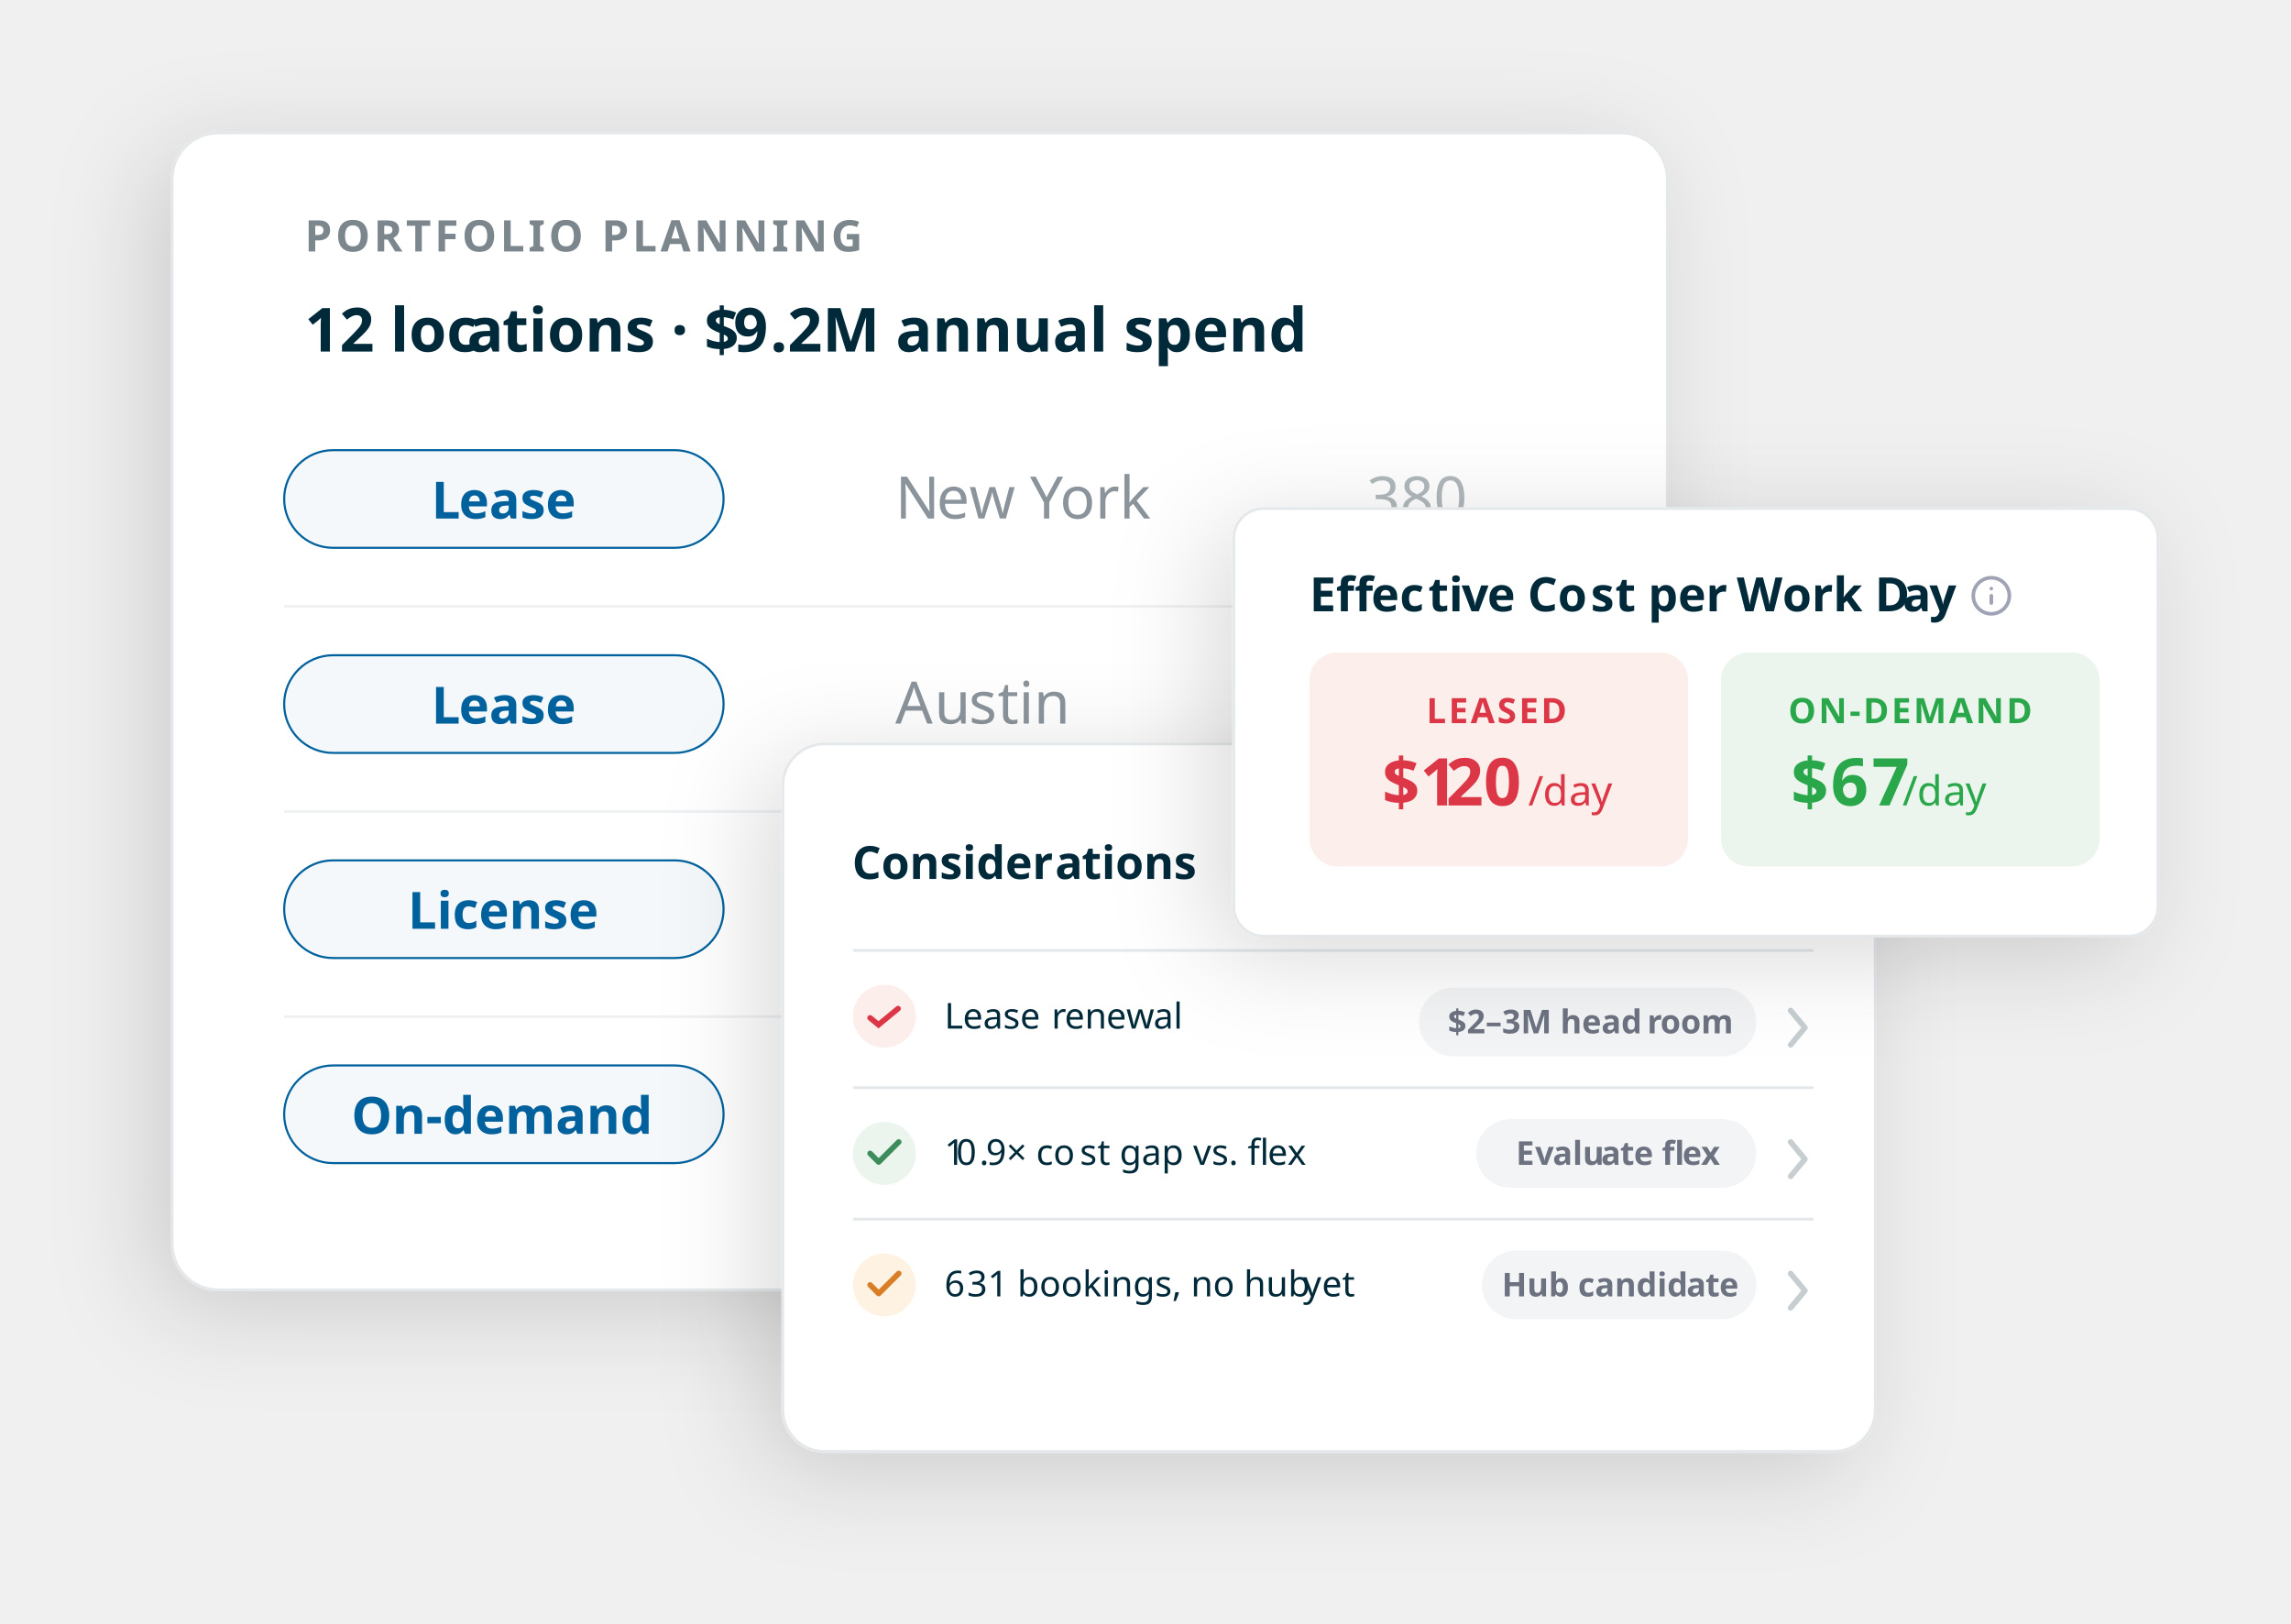
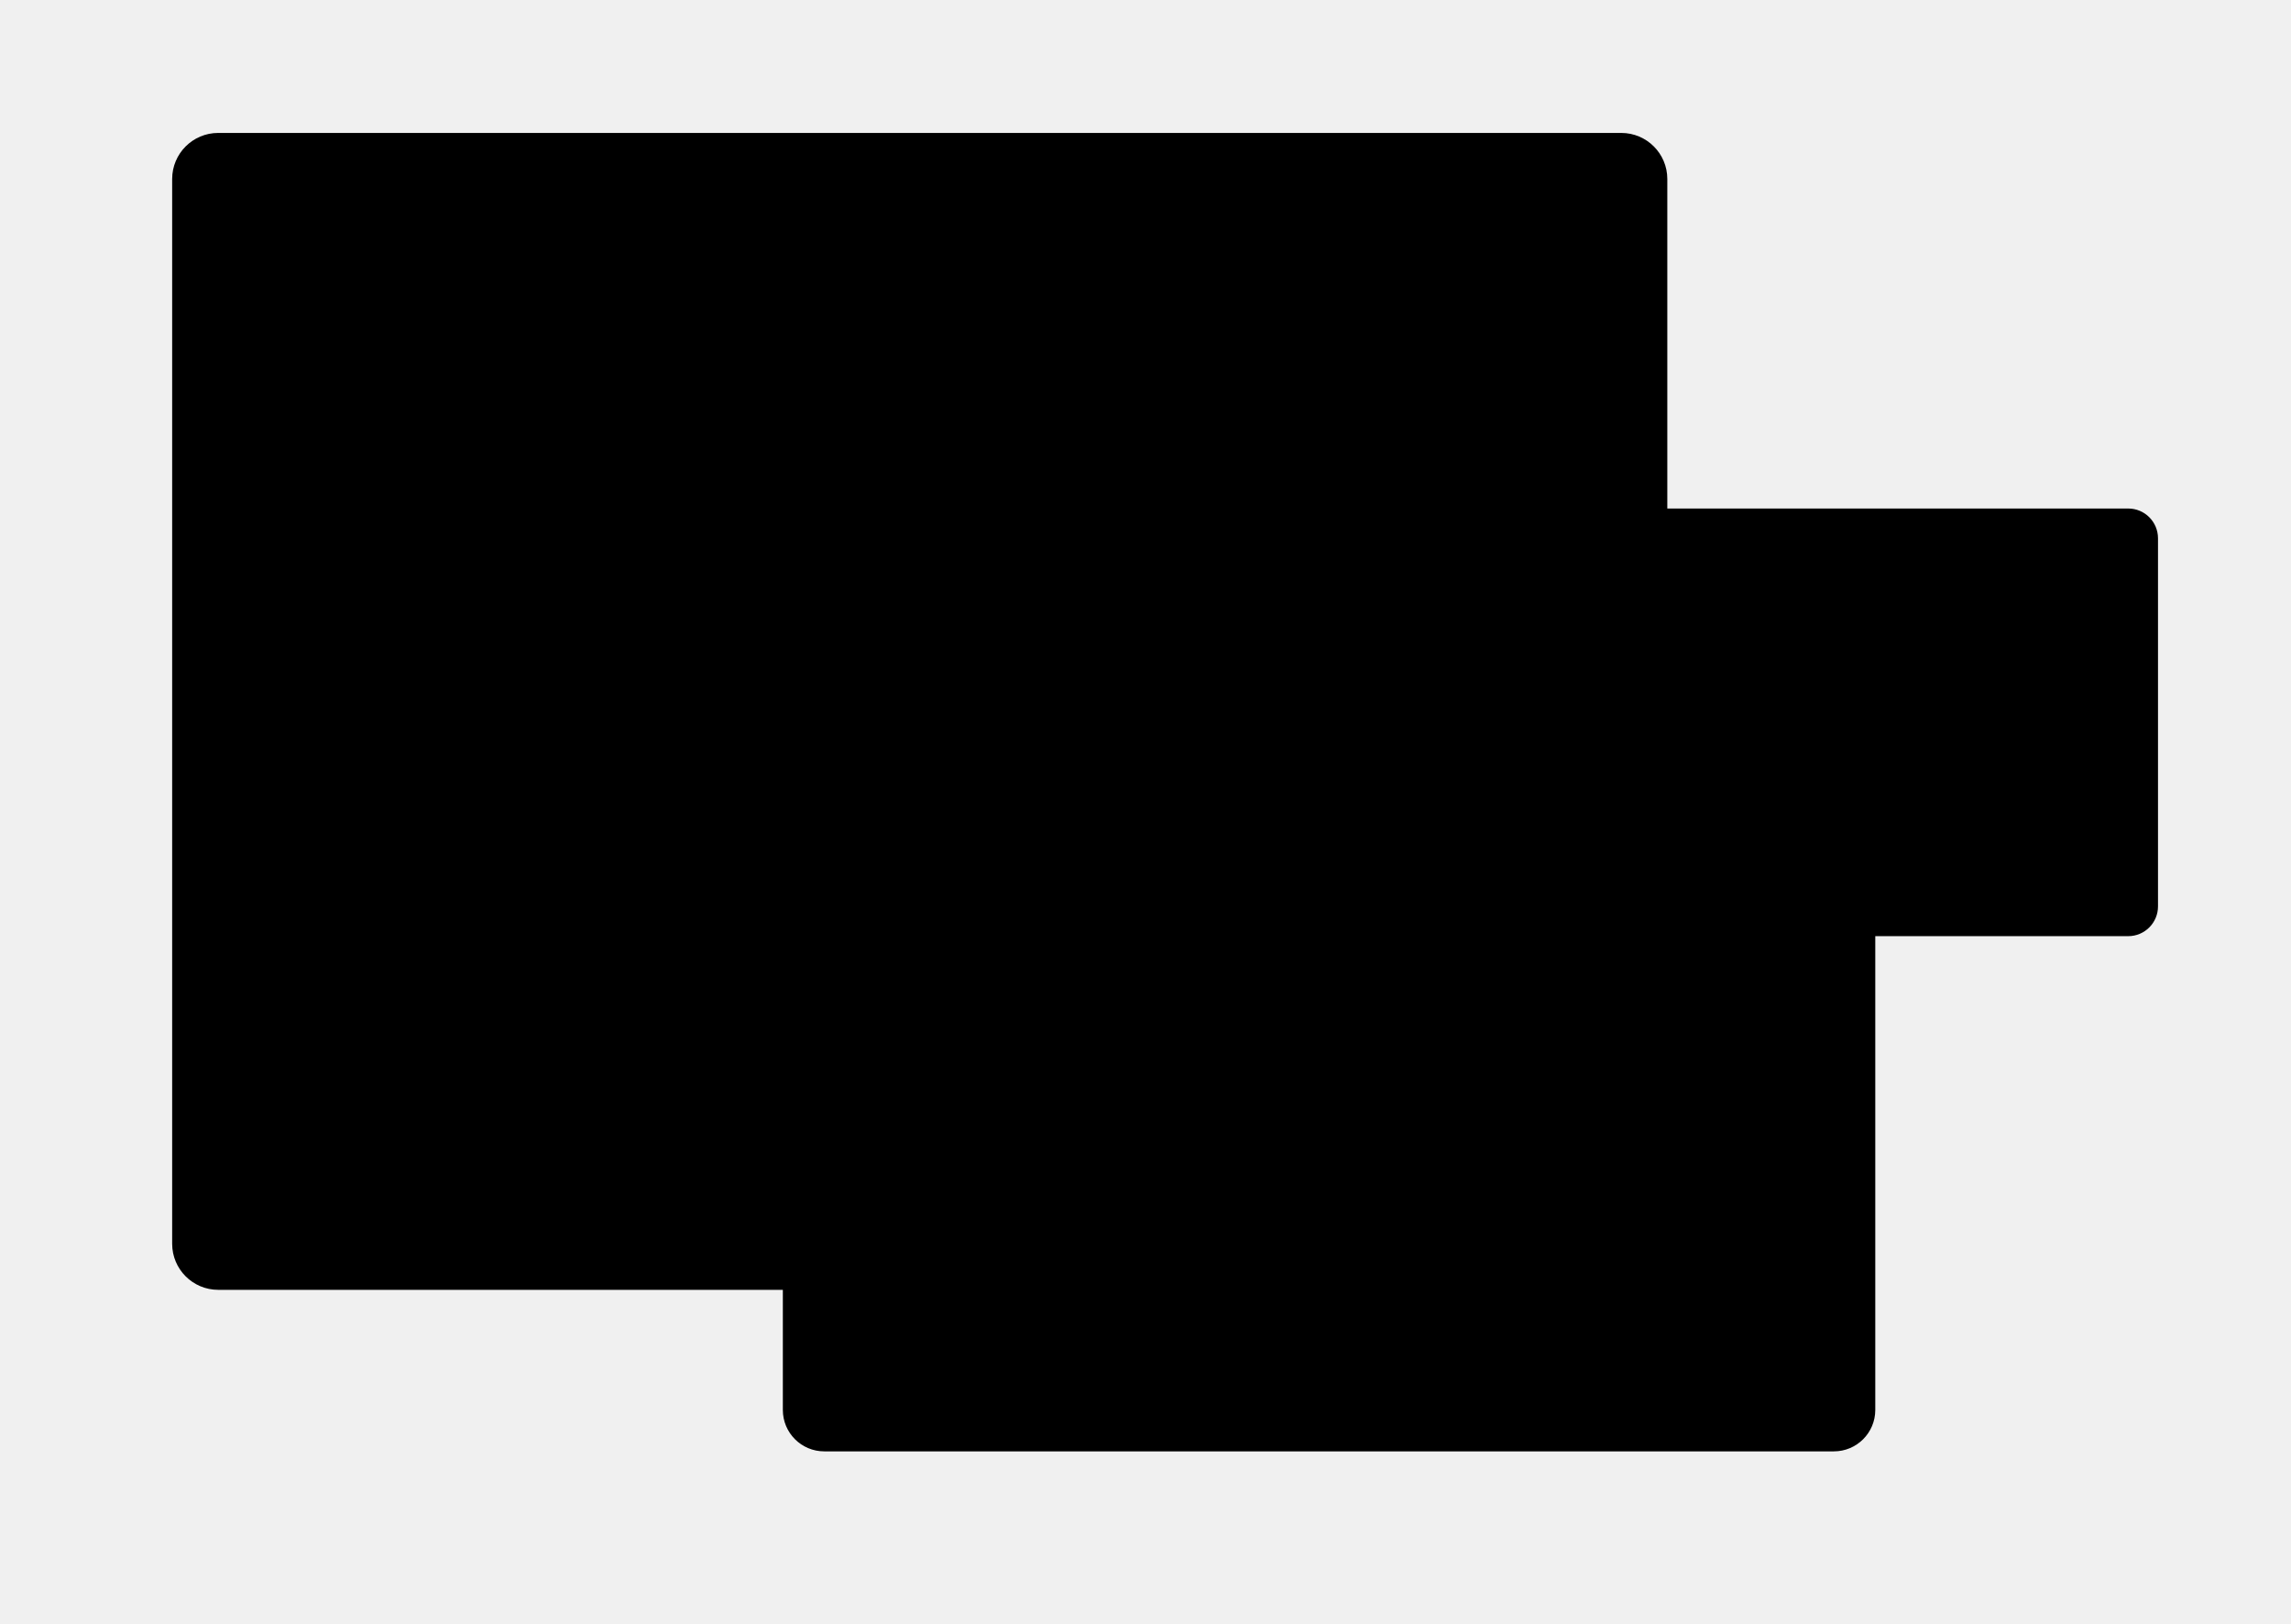
- <svg xmlns="http://www.w3.org/2000/svg" id="Layer_1" viewBox="0 0 820.8 581.52">
+ <svg xmlns="http://www.w3.org/2000/svg" id="wsh-Layer_1" viewBox="0 0 820.8 581.52">
  <defs>
-     <style>.cls-1{letter-spacing:0em;}.cls-2{letter-spacing:0em;}.cls-3{filter:url(#drop-shadow-1);}.cls-4{filter:url(#drop-shadow-3);}.cls-5{filter:url(#drop-shadow-2);}.cls-6{letter-spacing:.07em;}.cls-6,.cls-7,.cls-8,.cls-9,.cls-10,.cls-11,.cls-12,.cls-13,.cls-14,.cls-15{font-family:DMSans-Bold, 'DM Sans';font-variation-settings:'opsz' 14, 'wght' 700;font-weight:700;}.cls-6,.cls-16,.cls-12{fill:#29a74a;}.cls-6,.cls-9{font-size:12.53px;}.cls-17{fill:#f3f4f5;}.cls-18{fill-rule:evenodd;}.cls-18,.cls-19{fill:#a0a2b5;}.cls-7{font-size:16.39px;}.cls-7,.cls-20,.cls-16,.cls-21,.cls-11,.cls-12,.cls-13,.cls-22,.cls-14,.cls-15,.cls-23{isolation:isolate;}.cls-7,.cls-20,.cls-14,.cls-15{fill:#00293a;}.cls-24{fill:#fceeeb;}.cls-25{stroke:#3e8c5b;}.cls-25,.cls-26,.cls-27,.cls-28,.cls-29,.cls-30{fill:none;}.cls-25,.cls-26,.cls-28,.cls-29{stroke-linecap:round;stroke-width:2px;}.cls-25,.cls-28,.cls-29{stroke-linejoin:round;}.cls-26{stroke:#dc3746;}.cls-26,.cls-31{stroke-miterlimit:10;}.cls-31{fill:#f4f8fb;stroke:#00619d;stroke-width:.75px;}.cls-8{fill:#6c7280;font-size:11.78px;}.cls-20{font-size:12.8px;}.cls-20,.cls-16,.cls-22,.cls-23{font-family:DMSans-Medium, 'DM Sans';font-variation-settings:'opsz' 14, 'wght' 500;font-weight:500;}.cls-32{fill:#fef3e3;}.cls-16,.cls-22{font-size:14.74px;}.cls-27,.cls-33{stroke:#e5e8ea;}.cls-21{fill:#b0b8bc;font-family:DMSans-9ptRegular, 'DM Sans';font-variation-settings:'opsz' 9, 'wght' 400;}.cls-21,.cls-23{font-size:20.99px;}.cls-9{letter-spacing:.07em;}.cls-9,.cls-11,.cls-22{fill:#dc3746;}.cls-10{fill:#00619d;font-size:18.37px;}.cls-34{letter-spacing:0em;}.cls-11,.cls-12{font-size:23.59px;}.cls-35{letter-spacing:0em;}.cls-28{stroke:#d97e27;}.cls-36{letter-spacing:0em;}.cls-33{fill:#fff;}.cls-29{stroke:#c7ced2;}.cls-37{letter-spacing:-.09em;}.cls-38{letter-spacing:-.02em;}.cls-39{letter-spacing:-.02em;}.cls-40{letter-spacing:-.03em;}.cls-41{fill:#ebf5ed;}.cls-42{letter-spacing:-.02em;}.cls-43{letter-spacing:-.02em;}.cls-44{letter-spacing:-.02em;}.cls-45{letter-spacing:-.02em;}.cls-46{letter-spacing:-.02em;}.cls-47{letter-spacing:-.02em;}.cls-48{letter-spacing:-.02em;}.cls-49{letter-spacing:-.02em;}.cls-50{letter-spacing:-.02em;}.cls-51{letter-spacing:-.02em;}.cls-52{letter-spacing:-.02em;}.cls-53{letter-spacing:-.01em;}.cls-54{letter-spacing:-.02em;}.cls-55{letter-spacing:-.02em;}.cls-56{letter-spacing:-.01em;}.cls-57{letter-spacing:-.05em;}.cls-58{letter-spacing:-.05em;}.cls-59{letter-spacing:-.04em;}.cls-60{letter-spacing:-.05em;}.cls-61{letter-spacing:-.03em;}.cls-62{letter-spacing:-.03em;}.cls-63{letter-spacing:-.03em;}.cls-64{letter-spacing:-.03em;}.cls-65{letter-spacing:0em;}.cls-66{letter-spacing:0em;}.cls-67{letter-spacing:0em;}.cls-68{letter-spacing:0em;}.cls-69{letter-spacing:0em;}.cls-70{letter-spacing:0em;}.cls-71{letter-spacing:-.01em;}.cls-72{letter-spacing:-.01em;}.cls-73{letter-spacing:0em;}.cls-74{letter-spacing:0em;}.cls-75{letter-spacing:0em;}.cls-13{fill:#7c868d;font-size:15.6px;letter-spacing:.08em;}.cls-30{stroke:#eff1f3;}.cls-14{font-size:21.83px;}.cls-15{font-size:16.96px;}.cls-23{fill:#8b949b;}</style>
-     <filter id="drop-shadow-1" x="0" y="0" width="644.88" height="523.68" filterUnits="userSpaceOnUse">
+     <style>.wsh-1{letter-spacing:0em;}.wsh-2{letter-spacing:0em;}.wsh-3{filter:url(#wsh-drop-shadow-1);}.wsh-4{filter:url(#wsh-drop-shadow-3);}.wsh-5{filter:url(#wsh-drop-shadow-2);}.wsh-6{letter-spacing:.07em;}.wsh-6,.wsh-7,.wsh-8,.wsh-9,.wsh-10,.wsh-11,.wsh-12,.wsh-13,.wsh-14,.wsh-15{font-family:DMSans-Bold, 'DM Sans';font-variation-settings:'opsz' 14, 'wght' 700;font-weight:700;}.wsh-6,.wsh-16,.wsh-12{fill:#29a74a;}.wsh-6,.wsh-9{font-size:12.53px;}.wsh-17{fill:#f3f4f5;}.wsh-18{fill-rule:evenodd;}.wsh-18,.wsh-19{fill:#a0a2b5;}.wsh-7{font-size:16.39px;}.wsh-7,.wsh-20,.wsh-16,.wsh-21,.wsh-11,.wsh-12,.wsh-13,.wsh-22,.wsh-14,.wsh-15,.wsh-23{isolation:isolate;}.wsh-7,.wsh-20,.wsh-14,.wsh-15{fill:#00293a;}.wsh-24{fill:#fceeeb;}.wsh-25{stroke:#3e8c5b;}.wsh-25,.wsh-26,.wsh-27,.wsh-28,.wsh-29,.wsh-30{fill:none;}.wsh-25,.wsh-26,.wsh-28,.wsh-29{stroke-linecap:round;stroke-width:2px;}.wsh-25,.wsh-28,.wsh-29{stroke-linejoin:round;}.wsh-26{stroke:#dc3746;}.wsh-26,.wsh-31{stroke-miterlimit:10;}.wsh-31{fill:#f4f8fb;stroke:#00619d;stroke-width:.75px;}.wsh-8{fill:#6c7280;font-size:11.78px;}.wsh-20{font-size:12.8px;}.wsh-20,.wsh-16,.wsh-22,.wsh-23{font-family:DMSans-Medium, 'DM Sans';font-variation-settings:'opsz' 14, 'wght' 500;font-weight:500;}.wsh-32{fill:#fef3e3;}.wsh-16,.wsh-22{font-size:14.74px;}.wsh-27,.wsh-33{stroke:#e5e8ea;}.wsh-21{fill:#b0b8bc;font-family:DMSans-9ptRegular, 'DM Sans';font-variation-settings:'opsz' 9, 'wght' 400;}.wsh-21,.wsh-23{font-size:20.99px;}.wsh-9{letter-spacing:.07em;}.wsh-9,.wsh-11,.wsh-22{fill:#dc3746;}.wsh-10{fill:#00619d;font-size:18.37px;}.wsh-34{letter-spacing:0em;}.wsh-11,.wsh-12{font-size:23.59px;}.wsh-35{letter-spacing:0em;}.wsh-28{stroke:#d97e27;}.wsh-36{letter-spacing:0em;}.wsh-33{fill:#fff;}.wsh-29{stroke:#c7ced2;}.wsh-37{letter-spacing:-.09em;}.wsh-38{letter-spacing:-.02em;}.wsh-39{letter-spacing:-.02em;}.wsh-40{letter-spacing:-.03em;}.wsh-41{fill:#ebf5ed;}.wsh-42{letter-spacing:-.02em;}.wsh-43{letter-spacing:-.02em;}.wsh-44{letter-spacing:-.02em;}.wsh-45{letter-spacing:-.02em;}.wsh-46{letter-spacing:-.02em;}.wsh-47{letter-spacing:-.02em;}.wsh-48{letter-spacing:-.02em;}.wsh-49{letter-spacing:-.02em;}.wsh-50{letter-spacing:-.02em;}.wsh-51{letter-spacing:-.02em;}.wsh-52{letter-spacing:-.02em;}.wsh-53{letter-spacing:-.01em;}.wsh-54{letter-spacing:-.02em;}.wsh-55{letter-spacing:-.02em;}.wsh-56{letter-spacing:-.01em;}.wsh-57{letter-spacing:-.05em;}.wsh-58{letter-spacing:-.05em;}.wsh-59{letter-spacing:-.04em;}.wsh-60{letter-spacing:-.05em;}.wsh-61{letter-spacing:-.03em;}.wsh-62{letter-spacing:-.03em;}.wsh-63{letter-spacing:-.03em;}.wsh-64{letter-spacing:-.03em;}.wsh-65{letter-spacing:0em;}.wsh-66{letter-spacing:0em;}.wsh-67{letter-spacing:0em;}.wsh-68{letter-spacing:0em;}.wsh-69{letter-spacing:0em;}.wsh-70{letter-spacing:0em;}.wsh-71{letter-spacing:-.01em;}.wsh-72{letter-spacing:-.01em;}.wsh-73{letter-spacing:0em;}.wsh-74{letter-spacing:0em;}.wsh-75{letter-spacing:0em;}.wsh-13{fill:#7c868d;font-size:15.6px;letter-spacing:.08em;}.wsh-30{stroke:#eff1f3;}.wsh-14{font-size:21.83px;}.wsh-15{font-size:16.96px;}.wsh-23{fill:#8b949b;}</style>
+     <filter id="wsh-drop-shadow-1" x="0" y="0" width="644.88" height="523.68" filterUnits="userSpaceOnUse">
      <feOffset dx="-7" dy="7" />
      <feGaussianBlur result="blur" stdDeviation="18" />
      <feFlood flood-color="#010101" flood-opacity=".15" />
      <feComposite in2="blur" operator="in" />
      <feComposite in="SourceGraphic" />
    </filter>
-     <filter id="drop-shadow-2" x="218.88" y="218.88" width="500.64" height="362.64" filterUnits="userSpaceOnUse">
+     <filter id="wsh-drop-shadow-2" x="218.88" y="218.88" width="500.64" height="362.64" filterUnits="userSpaceOnUse">
      <feOffset dx="-7" dy="7" />
      <feGaussianBlur result="blur-2" stdDeviation="18" />
      <feFlood flood-color="#010101" flood-opacity=".15" />
      <feComposite in2="blur-2" operator="in" />
      <feComposite in="SourceGraphic" />
    </filter>
-     <filter id="drop-shadow-3" x="380.4" y="134.64" width="440.4" height="262.32" filterUnits="userSpaceOnUse">
+     <filter id="wsh-drop-shadow-3" x="380.4" y="134.64" width="440.4" height="262.32" filterUnits="userSpaceOnUse">
      <feOffset dx="-7" dy="7" />
      <feGaussianBlur result="blur-3" stdDeviation="18" />
      <feFlood flood-color="#010101" flood-opacity=".15" />
      <feComposite in2="blur-3" operator="in" />
      <feComposite in="SourceGraphic" />
    </filter>
  </defs>
-   <g class="cls-3">
-     <rect class="cls-33" x="61.68" y="47.62" width="535.67" height="414.45" rx="16.5" ry="16.5" />
+   <g class="wsh-cls-3">
+     <rect class="wsh-cls-33" x="61.68" y="47.62" width="535.67" height="414.45" rx="16.5" ry="16.5" />
  </g>
-   <path class="cls-31" d="M119.3,161.27h122.45c9.66,0,17.49,7.83,17.49,17.49h0c0,9.66-7.83,17.49-17.49,17.49h-122.45c-9.66,0-17.49-7.83-17.49-17.49h0c0-9.66,7.83-17.49,17.49-17.49Z" />
-   <text class="cls-10" transform="translate(154.57 185.76)">
-     <tspan class="cls-49" x="0" y="0">L</tspan>
+   <path class="wsh-cls-31" d="M119.3,161.27h122.45c9.66,0,17.49,7.83,17.49,17.49h0c0,9.66-7.83,17.49-17.49,17.49h-122.45c-9.66,0-17.49-7.83-17.49-17.49h0c0-9.66,7.83-17.49,17.49-17.49Z" />
+   <text class="wsh-cls-10" transform="translate(154.57 185.76)">
+     <tspan class="wsh-cls-49" x="0" y="0">L</tspan>
    <tspan x="9.83" y="0">ease</tspan>
  </text>
-   <text class="cls-23" transform="translate(320.76 185.76)">
+   <text class="wsh-cls-23" transform="translate(320.76 185.76)">
    <tspan x="0" y="0">N</tspan>
-     <tspan class="cls-44" x="14.76" y="0">e</tspan>
+     <tspan class="wsh-cls-44" x="14.76" y="0">e</tspan>
    <tspan x="26.49" y="0">w </tspan>
-     <tspan class="cls-37" x="48.26" y="0">Y</tspan>
+     <tspan class="wsh-cls-37" x="48.26" y="0">Y</tspan>
    <tspan x="58.95" y="0">ork</tspan>
  </text>
-   <text class="cls-21" transform="translate(489.65 185.76)">
+   <text class="wsh-cls-21" transform="translate(489.65 185.76)">
    <tspan x="0" y="0">380</tspan>
  </text>
-   <line class="cls-30" x1="101.81" y1="217.25" x2="528.65" y2="217.25" />
-   <path class="cls-31" d="M119.3,234.74h122.45c9.66,0,17.49,7.83,17.49,17.49h0c0,9.66-7.83,17.49-17.49,17.49h-122.45c-9.66,0-17.49-7.83-17.49-17.49h0c0-9.66,7.83-17.49,17.49-17.49Z" />
-   <text class="cls-10" transform="translate(154.57 259.23)">
-     <tspan class="cls-49" x="0" y="0">L</tspan>
+   <line class="wsh-cls-30" x1="101.81" y1="217.25" x2="528.65" y2="217.25" />
+   <path class="wsh-cls-31" d="M119.3,234.74h122.45c9.66,0,17.49,7.83,17.49,17.49h0c0,9.66-7.83,17.49-17.49,17.49h-122.45c-9.66,0-17.49-7.83-17.49-17.49h0c0-9.66,7.83-17.49,17.49-17.49Z" />
+   <text class="wsh-cls-10" transform="translate(154.57 259.23)">
+     <tspan class="wsh-cls-49" x="0" y="0">L</tspan>
    <tspan x="9.83" y="0">ease</tspan>
  </text>
-   <text class="cls-23" transform="translate(320.76 259.23)">
-     <tspan class="cls-73" x="0" y="0">A</tspan>
+   <text class="wsh-cls-23" transform="translate(320.76 259.23)">
+     <tspan class="wsh-cls-73" x="0" y="0">A</tspan>
    <tspan x="14.02" y="0">u</tspan>
-     <tspan class="cls-44" x="26.34" y="0">s</tspan>
+     <tspan class="wsh-cls-44" x="26.34" y="0">s</tspan>
    <tspan x="36.65" y="0">tin</tspan>
  </text>
-   <text class="cls-21" transform="translate(488.39 259.23)">
+   <text class="wsh-cls-21" transform="translate(488.39 259.23)">
    <tspan x="0" y="0">500</tspan>
  </text>
-   <line class="cls-30" x1="101.81" y1="290.72" x2="528.65" y2="290.72" />
-   <path class="cls-31" d="M119.3,308.22h122.45c9.66,0,17.49,7.83,17.49,17.49h0c0,9.66-7.83,17.49-17.49,17.49h-122.45c-9.66,0-17.49-7.83-17.49-17.49h0c0-9.66,7.83-17.49,17.49-17.49Z" />
-   <text class="cls-10" transform="translate(146.12 332.71)">
+   <line class="wsh-cls-30" x1="101.81" y1="290.72" x2="528.65" y2="290.72" />
+   <path class="wsh-cls-31" d="M119.3,308.22h122.45c9.66,0,17.49,7.83,17.49,17.49h0c0,9.66-7.83,17.49-17.49,17.49h-122.45c-9.66,0-17.49-7.83-17.49-17.49h0c0-9.66,7.83-17.49,17.49-17.49Z" />
+   <text class="wsh-cls-10" transform="translate(146.12 332.71)">
    <tspan x="0" y="0">License</tspan>
  </text>
-   <text class="cls-23" transform="translate(320.76 332.71)">
+   <text class="wsh-cls-23" transform="translate(320.76 332.71)">
    <tspan x="0" y="0">Se</tspan>
-     <tspan class="cls-71" x="24.48" y="0">a</tspan>
+     <tspan class="wsh-cls-71" x="24.48" y="0">a</tspan>
    <tspan x="35.94" y="0">ttle</tspan>
  </text>
-   <text class="cls-21" transform="translate(501.99 332.71)">
+   <text class="wsh-cls-21" transform="translate(501.99 332.71)">
    <tspan x="0" y="0">40</tspan>
  </text>
-   <line class="cls-30" x1="101.81" y1="364.19" x2="528.65" y2="364.19" />
-   <path class="cls-31" d="M119.3,381.69h122.45c9.66,0,17.49,7.83,17.49,17.49h0c0,9.66-7.83,17.49-17.49,17.49h-122.45c-9.66,0-17.49-7.83-17.49-17.49h0c0-9.66,7.83-17.49,17.49-17.49Z" />
-   <text class="cls-10" transform="translate(125.89 406.18)">
+   <line class="wsh-cls-30" x1="101.81" y1="364.19" x2="528.65" y2="364.19" />
+   <path class="wsh-cls-31" d="M119.3,381.69h122.45c9.66,0,17.49,7.83,17.49,17.49h0c0,9.66-7.83,17.49-17.49,17.49h-122.45c-9.66,0-17.49-7.83-17.49-17.49h0c0-9.66,7.83-17.49,17.49-17.49Z" />
+   <text class="wsh-cls-10" transform="translate(125.89 406.18)">
    <tspan x="0" y="0">On-demand</tspan>
  </text>
-   <text class="cls-23" transform="translate(320.76 406.18)">
+   <text class="wsh-cls-23" transform="translate(320.76 406.18)">
    <tspan x="0" y="0">De</tspan>
-     <tspan class="cls-75" x="26.72" y="0">n</tspan>
-     <tspan class="cls-39" x="38.88" y="0">v</tspan>
+     <tspan class="wsh-cls-75" x="26.72" y="0">n</tspan>
+     <tspan class="wsh-cls-39" x="38.88" y="0">v</tspan>
    <tspan x="49.69" y="0">er</tspan>
  </text>
-   <text class="cls-21" transform="translate(503.92 406.18)">
-     <tspan class="cls-52" x="0" y="0">5</tspan>
-     <tspan class="cls-36" x="12.36" y="0">2</tspan>
-   </text>
-   <g class="cls-5">
-     <rect class="cls-33" x="280.47" y="266.51" width="391.39" height="253.43" rx="14.84" ry="14.84" />
+   <text class="wsh-cls-21" transform="translate(503.92 406.18)">
+     <tspan class="wsh-cls-52" x="0" y="0">5</tspan>
+     <tspan class="wsh-cls-36" x="12.36" y="0">2</tspan>
+   </text>
+   <g class="wsh-cls-5">
+     <rect class="wsh-cls-33" x="280.47" y="266.51" width="391.39" height="253.43" rx="14.84" ry="14.84" />
  </g>
-   <text class="cls-7" transform="translate(305.3 314.88)">
+   <text class="wsh-cls-7" transform="translate(305.3 314.88)">
    <tspan x="0" y="0">Consider</tspan>
-     <tspan class="cls-68" x="72.71" y="0">a</tspan>
+     <tspan class="wsh-cls-68" x="72.71" y="0">a</tspan>
    <tspan x="82.22" y="0">tions</tspan>
  </text>
-   <line class="cls-27" x1="305.59" y1="340.49" x2="649.73" y2="340.49" />
-   <circle class="cls-24" cx="316.86" cy="364.04" r="11.27" />
-   <path class="cls-26" d="M311.74,364.64l3,2.48,7-5.79" />
-   <text class="cls-20" transform="translate(338.36 368.48)">
-     <tspan class="cls-38" x="0" y="0">L</tspan>
-     <tspan class="cls-34" x="6.59" y="0">ease </tspan>
-     <tspan class="cls-55" x="38.37" y="0">r</tspan>
+   <line class="wsh-cls-27" x1="305.59" y1="340.49" x2="649.73" y2="340.49" />
+   <circle class="wsh-cls-24" cx="316.86" cy="364.04" r="11.27" />
+   <path class="wsh-cls-26" d="M311.74,364.64l3,2.48,7-5.79" />
+   <text class="wsh-cls-20" transform="translate(338.36 368.48)">
+     <tspan class="wsh-cls-38" x="0" y="0">L</tspan>
+     <tspan class="wsh-cls-34" x="6.59" y="0">ease </tspan>
+     <tspan class="wsh-cls-55" x="38.37" y="0">r</tspan>
    <tspan x="43.06" y="0">en</tspan>
-     <tspan class="cls-43" x="57.98" y="0">e</tspan>
-     <tspan class="cls-42" x="65.14" y="0">w</tspan>
-     <tspan class="cls-34" x="74.87" y="0">al</tspan>
-   </text>
-   <path class="cls-17" d="M520.68,353.8h96.28c6.79,0,12.29,5.5,12.29,12.29h0c0,6.79-5.5,12.29-12.29,12.29h-96.28c-6.79,0-12.29-5.5-12.29-12.29h0c0-6.79,5.5-12.29,12.29-12.29Z" />
-   <text class="cls-8" transform="translate(518.73 370.19)">
+     <tspan class="wsh-cls-43" x="57.98" y="0">e</tspan>
+     <tspan class="wsh-cls-42" x="65.14" y="0">w</tspan>
+     <tspan class="wsh-cls-34" x="74.87" y="0">al</tspan>
+   </text>
+   <path class="wsh-cls-17" d="M520.68,353.8h96.28c6.79,0,12.29,5.5,12.29,12.29h0c0,6.79-5.5,12.29-12.29,12.29h-96.28c-6.79,0-12.29-5.5-12.29-12.29h0c0-6.79,5.5-12.29,12.29-12.29Z" />
+   <text class="wsh-cls-8" transform="translate(518.73 370.19)">
    <tspan x="0" y="0">$2–3M head</tspan>
-     <tspan class="cls-74" x="71.4" y="0">r</tspan>
+     <tspan class="wsh-cls-74" x="71.4" y="0">r</tspan>
    <tspan x="76.12" y="0">oom</tspan>
  </text>
-   <path class="cls-29" d="M641.53,362l5.12,6.15-5.12,6.15" />
-   <line class="cls-27" x1="305.59" y1="389.65" x2="649.73" y2="389.65" />
-   <circle class="cls-41" cx="316.86" cy="413.21" r="11.27" />
-   <path class="cls-25" d="M311.74,413.21l3.07,3.07,7.17-7.17" />
-   <text class="cls-20" transform="translate(338.36 417.3)">
+   <path class="wsh-cls-29" d="M641.53,362l5.12,6.15-5.12,6.15" />
+   <line class="wsh-cls-27" x1="305.59" y1="389.65" x2="649.73" y2="389.65" />
+   <circle class="wsh-cls-41" cx="316.86" cy="413.21" r="11.27" />
+   <path class="wsh-cls-25" d="M311.74,413.21l3.07,3.07,7.17-7.17" />
+   <text class="wsh-cls-20" transform="translate(338.36 417.3)">
    <tspan x="0" y="0">1</tspan>
-     <tspan class="cls-59" x="4.2" y="0">0</tspan>
-     <tspan class="cls-62" x="12.52" y="0">.</tspan>
+     <tspan class="wsh-cls-59" x="4.2" y="0">0</tspan>
+     <tspan class="wsh-cls-62" x="12.52" y="0">.</tspan>
    <tspan x="14.89" y="0">9× co</tspan>
-     <tspan class="cls-46" x="48.52" y="0">s</tspan>
+     <tspan class="wsh-cls-46" x="48.52" y="0">s</tspan>
    <tspan x="54.81" y="0">t gap </tspan>
-     <tspan class="cls-47" x="89.11" y="0">v</tspan>
+     <tspan class="wsh-cls-47" x="89.11" y="0">v</tspan>
    <tspan x="95.71" y="0">s. fl</tspan>
-     <tspan class="cls-40" x="115.79" y="0">e</tspan>
+     <tspan class="wsh-cls-40" x="115.79" y="0">e</tspan>
    <tspan x="122.85" y="0">x</tspan>
  </text>
-   <path class="cls-17" d="M541.16,400.92h75.79c6.79,0,12.29,5.5,12.29,12.29h0c0,6.79-5.5,12.29-12.29,12.29h-75.79c-6.79,0-12.29-5.5-12.29-12.29h0c0-6.79,5.5-12.29,12.29-12.29Z" />
-   <text class="cls-8" transform="translate(543.12 417.3)">
+   <path class="wsh-cls-17" d="M541.16,400.92h75.79c6.79,0,12.29,5.5,12.29,12.29h0c0,6.79-5.5,12.29-12.29,12.29h-75.79c-6.79,0-12.29-5.5-12.29-12.29h0c0-6.79,5.5-12.29,12.29-12.29Z" />
+   <text class="wsh-cls-8" transform="translate(543.12 417.3)">
    <tspan x="0" y="0">E</tspan>
-     <tspan class="cls-63" x="6.87" y="0">v</tspan>
+     <tspan class="wsh-cls-63" x="6.87" y="0">v</tspan>
    <tspan x="13.17" y="0">alu</tspan>
-     <tspan class="cls-65" x="30.47" y="0">a</tspan>
-     <tspan class="cls-53" x="37.3" y="0">t</tspan>
+     <tspan class="wsh-cls-65" x="30.47" y="0">a</tspan>
+     <tspan class="wsh-cls-53" x="37.3" y="0">t</tspan>
    <tspan x="42.25" y="0">e fl</tspan>
-     <tspan class="cls-64" x="59.62" y="0">e</tspan>
+     <tspan class="wsh-cls-64" x="59.62" y="0">e</tspan>
    <tspan x="66.3" y="0">x</tspan>
  </text>
-   <path class="cls-29" d="M641.53,409.11l5.12,6.15-5.12,6.15" />
-   <line class="cls-27" x1="305.59" y1="436.76" x2="649.73" y2="436.76" />
-   <circle class="cls-32" cx="316.86" cy="460.32" r="11.27" />
-   <path class="cls-28" d="M311.74,460.32l3.07,3.07,7.17-7.17" />
-   <text class="cls-20" transform="translate(338.36 464.42)">
+   <path class="wsh-cls-29" d="M641.53,409.11l5.12,6.15-5.12,6.15" />
+   <line class="wsh-cls-27" x1="305.59" y1="436.76" x2="649.73" y2="436.76" />
+   <circle class="wsh-cls-32" cx="316.86" cy="460.32" r="11.27" />
+   <path class="wsh-cls-28" d="M311.74,460.32l3.07,3.07,7.17-7.17" />
+   <text class="wsh-cls-20" transform="translate(338.36 464.42)">
    <tspan x="0" y="0">6</tspan>
-     <tspan class="cls-56" x="8.07" y="0">3</tspan>
+     <tspan class="wsh-cls-56" x="8.07" y="0">3</tspan>
    <tspan x="15.49" y="0">1 bookings, no hub </tspan>
-     <tspan class="cls-60" x="128.51" y="0">y</tspan>
-     <tspan class="cls-56" x="135.23" y="0">e</tspan>
+     <tspan class="wsh-cls-60" x="128.51" y="0">y</tspan>
+     <tspan class="wsh-cls-56" x="135.23" y="0">e</tspan>
    <tspan x="142.47" y="0">t</tspan>
  </text>
-   <path class="cls-17" d="M543.21,448.03h73.74c6.79,0,12.29,5.5,12.29,12.29h0c0,6.79-5.5,12.29-12.29,12.29h-73.74c-6.79,0-12.29-5.5-12.29-12.29h0c0-6.79,5.5-12.29,12.29-12.29Z" />
-   <text class="cls-8" transform="translate(538.06 464.42)">
+   <path class="wsh-cls-17" d="M543.21,448.03h73.74c6.79,0,12.29,5.5,12.29,12.29h0c0,6.79-5.5,12.29-12.29,12.29h-73.74c-6.79,0-12.29-5.5-12.29-12.29h0c0-6.79,5.5-12.29,12.29-12.29Z" />
+   <text class="wsh-cls-8" transform="translate(538.06 464.42)">
    <tspan x="0" y="0">Hub candid</tspan>
-     <tspan class="cls-69" x="66.12" y="0">a</tspan>
-     <tspan class="cls-53" x="72.96" y="0">t</tspan>
+     <tspan class="wsh-cls-69" x="66.12" y="0">a</tspan>
+     <tspan class="wsh-cls-53" x="72.96" y="0">t</tspan>
    <tspan x="77.9" y="0">e</tspan>
  </text>
-   <path class="cls-29" d="M641.53,456.22l5.12,6.15-5.12,6.15" />
-   <g class="cls-4">
-     <rect class="cls-33" x="442.02" y="182.17" width="331.13" height="153.2" rx="10.67" ry="10.67" />
+   <path class="wsh-cls-29" d="M641.53,456.22l5.12,6.15-5.12,6.15" />
+   <g class="wsh-cls-4">
+     <rect class="wsh-cls-33" x="442.02" y="182.17" width="331.13" height="153.2" rx="10.67" ry="10.67" />
  </g>
-   <text class="cls-15" transform="translate(469.15 218.99)">
+   <text class="wsh-cls-15" transform="translate(469.15 218.99)">
    <tspan x="0" y="0">Ef</tspan>
-     <tspan class="cls-45" x="16.18" y="0">f</tspan>
-     <tspan class="cls-1" x="22.13" y="0">e</tspan>
-     <tspan class="cls-66" x="32.33" y="0">c</tspan>
-     <tspan class="cls-1" x="42.53" y="0">ti</tspan>
-     <tspan class="cls-48" x="54.51" y="0">v</tspan>
+     <tspan class="wsh-cls-45" x="16.18" y="0">f</tspan>
+     <tspan class="wsh-cls-1" x="22.13" y="0">e</tspan>
+     <tspan class="wsh-cls-66" x="32.33" y="0">c</tspan>
+     <tspan class="wsh-cls-1" x="42.53" y="0">ti</tspan>
+     <tspan class="wsh-cls-48" x="54.51" y="0">v</tspan>
    <tspan x="63.7" y="0">e Co</tspan>
-     <tspan class="cls-50" x="100.75" y="0">s</tspan>
+     <tspan class="wsh-cls-50" x="100.75" y="0">s</tspan>
    <tspan x="109.52" y="0">t per </tspan>
-     <tspan class="cls-58" x="153.08" y="0">W</tspan>
+     <tspan class="wsh-cls-58" x="153.08" y="0">W</tspan>
    <tspan x="169.42" y="0">ork D</tspan>
-     <tspan class="cls-51" x="212.47" y="0">a</tspan>
+     <tspan class="wsh-cls-51" x="212.47" y="0">a</tspan>
    <tspan x="222.1" y="0">y</tspan>
  </text>
-   <rect class="cls-24" x="469.15" y="233.74" width="135.65" height="76.67" rx="10" ry="10" />
-   <text class="cls-9" transform="translate(511.04 259.06)">
+   <rect class="wsh-cls-24" x="469.15" y="233.74" width="135.65" height="76.67" rx="10" ry="10" />
+   <text class="wsh-cls-9" transform="translate(511.04 259.06)">
    <tspan x="0" y="0">LEASED</tspan>
  </text>
-   <text class="cls-11" transform="translate(495.2 288.55)">
+   <text class="wsh-cls-11" transform="translate(495.2 288.55)">
    <tspan x="0" y="0">$1</tspan>
-     <tspan class="cls-70" x="22.84" y="0">2</tspan>
+     <tspan class="wsh-cls-70" x="22.84" y="0">2</tspan>
    <tspan x="36.35" y="0">0</tspan>
  </text>
-   <text class="cls-22" transform="translate(547.52 288.55)">
-     <tspan class="cls-57" x="0" y="0">/</tspan>
-     <tspan class="cls-35" x="5.23" y="0">d</tspan>
-     <tspan class="cls-54" x="14.61" y="0">a</tspan>
+   <text class="wsh-cls-22" transform="translate(547.52 288.55)">
+     <tspan class="wsh-cls-57" x="0" y="0">/</tspan>
+     <tspan class="wsh-cls-35" x="5.23" y="0">d</tspan>
+     <tspan class="wsh-cls-54" x="14.61" y="0">a</tspan>
    <tspan x="22.59" y="0">y</tspan>
  </text>
-   <rect class="cls-41" x="616.6" y="233.74" width="135.65" height="76.67" rx="10" ry="10" />
-   <text class="cls-6" transform="translate(640.69 259.06)">
+   <rect class="wsh-cls-41" x="616.6" y="233.74" width="135.65" height="76.67" rx="10" ry="10" />
+   <text class="wsh-cls-6" transform="translate(640.69 259.06)">
    <tspan x="0" y="0">ON-DEMAND</tspan>
  </text>
-   <text class="cls-12" transform="translate(641.66 288.55)">
+   <text class="wsh-cls-12" transform="translate(641.66 288.55)">
    <tspan x="0" y="0">$</tspan>
-     <tspan class="cls-72" x="14.25" y="0">6</tspan>
+     <tspan class="wsh-cls-72" x="14.25" y="0">6</tspan>
    <tspan x="28.95" y="0">7</tspan>
  </text>
-   <text class="cls-16" transform="translate(681.59 288.55)">
-     <tspan class="cls-57" x="0" y="0">/</tspan>
-     <tspan class="cls-35" x="5.23" y="0">d</tspan>
-     <tspan class="cls-54" x="14.61" y="0">a</tspan>
+   <text class="wsh-cls-16" transform="translate(681.59 288.55)">
+     <tspan class="wsh-cls-57" x="0" y="0">/</tspan>
+     <tspan class="wsh-cls-35" x="5.23" y="0">d</tspan>
+     <tspan class="wsh-cls-54" x="14.61" y="0">a</tspan>
    <tspan x="22.59" y="0">y</tspan>
  </text>
-   <path class="cls-19" d="M713.43,212.79c.36,0,.65.29.65.65v2.58c0,.36-.29.65-.65.65s-.65-.29-.65-.65v-2.58c0-.36.29-.65.65-.65Z" />
-   <path class="cls-19" d="M713.43,210.2c-.36,0-.65.29-.65.65s.29.65.65.65h0c.36,0,.65-.29.65-.65s-.29-.65-.65-.65h0Z" />
-   <path class="cls-18" d="M706.32,213.43c0-3.92,3.18-7.11,7.11-7.11s7.11,3.18,7.11,7.11-3.18,7.11-7.11,7.11-7.11-3.18-7.11-7.11ZM713.43,207.62c-3.21,0-5.81,2.6-5.81,5.81s2.6,5.81,5.81,5.81,5.81-2.6,5.81-5.81-2.6-5.81-5.81-5.81Z" />
-   <text class="cls-13" transform="translate(109.18 90.08)">
+   <path class="wsh-cls-19" d="M713.43,212.79c.36,0,.65.29.65.65v2.58c0,.36-.29.65-.65.65s-.65-.29-.65-.65v-2.58c0-.36.29-.65.65-.65Z" />
+   <path class="wsh-cls-19" d="M713.43,210.2c-.36,0-.65.29-.65.65s.29.65.65.65h0c.36,0,.65-.29.65-.65s-.29-.65-.65-.65h0Z" />
+   <path class="wsh-cls-18" d="M706.32,213.43c0-3.92,3.18-7.11,7.11-7.11s7.11,3.18,7.11,7.11-3.18,7.11-7.11,7.11-7.11-3.18-7.11-7.11ZM713.43,207.62c-3.21,0-5.81,2.6-5.81,5.81s2.6,5.81,5.81,5.81,5.81-2.6,5.81-5.81-2.6-5.81-5.81-5.81Z" />
+   <text class="wsh-cls-13" transform="translate(109.18 90.08)">
    <tspan x="0" y="0">PORTFOLIO PLANNING</tspan>
  </text>
-   <text class="cls-14" transform="translate(109.18 125.95)">
+   <text class="wsh-cls-14" transform="translate(109.18 125.95)">
    <tspan x="0" y="0">12 loc</tspan>
-     <tspan class="cls-67" x="58.08" y="0">a</tspan>
+     <tspan class="wsh-cls-67" x="58.08" y="0">a</tspan>
    <tspan x="70.74" y="0">tions · $</tspan>
-     <tspan class="cls-61" x="153.53" y="0">9</tspan>
-     <tspan class="cls-2" x="166.74" y="0">.2M annual spend</tspan>
+     <tspan class="wsh-cls-61" x="153.53" y="0">9</tspan>
+     <tspan class="wsh-cls-2" x="166.74" y="0">.2M annual spend</tspan>
  </text>
</svg>
